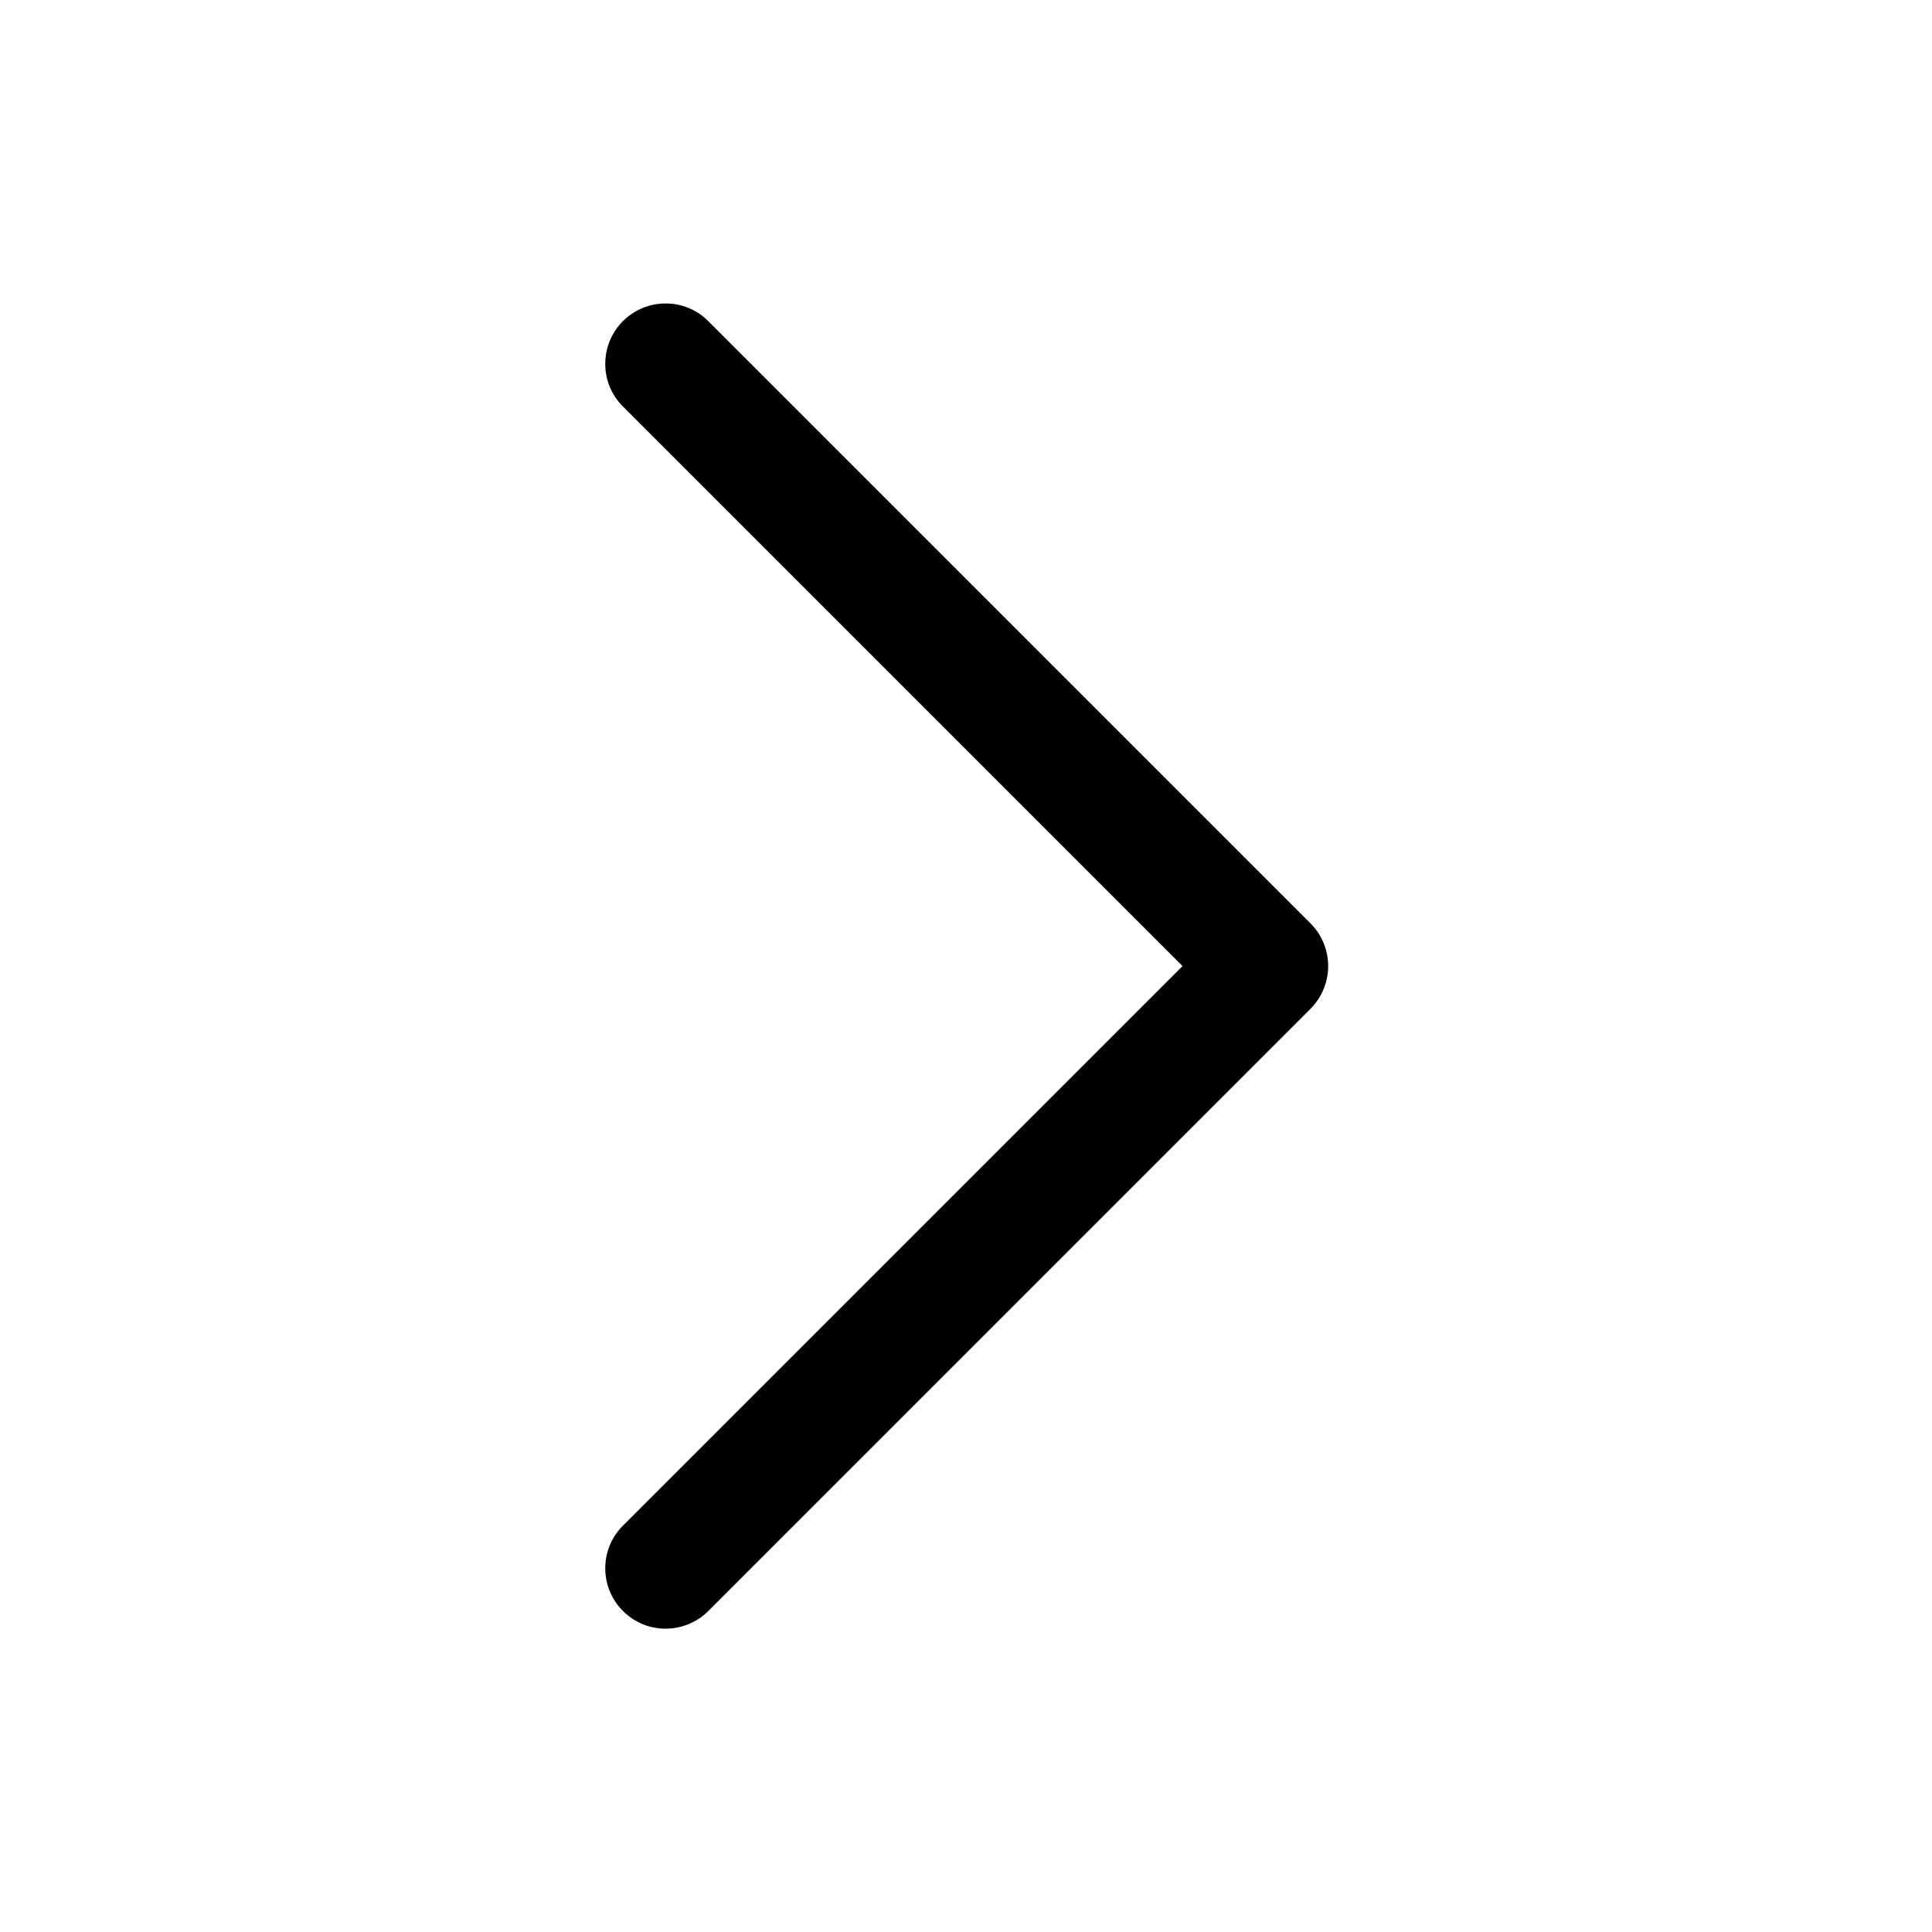
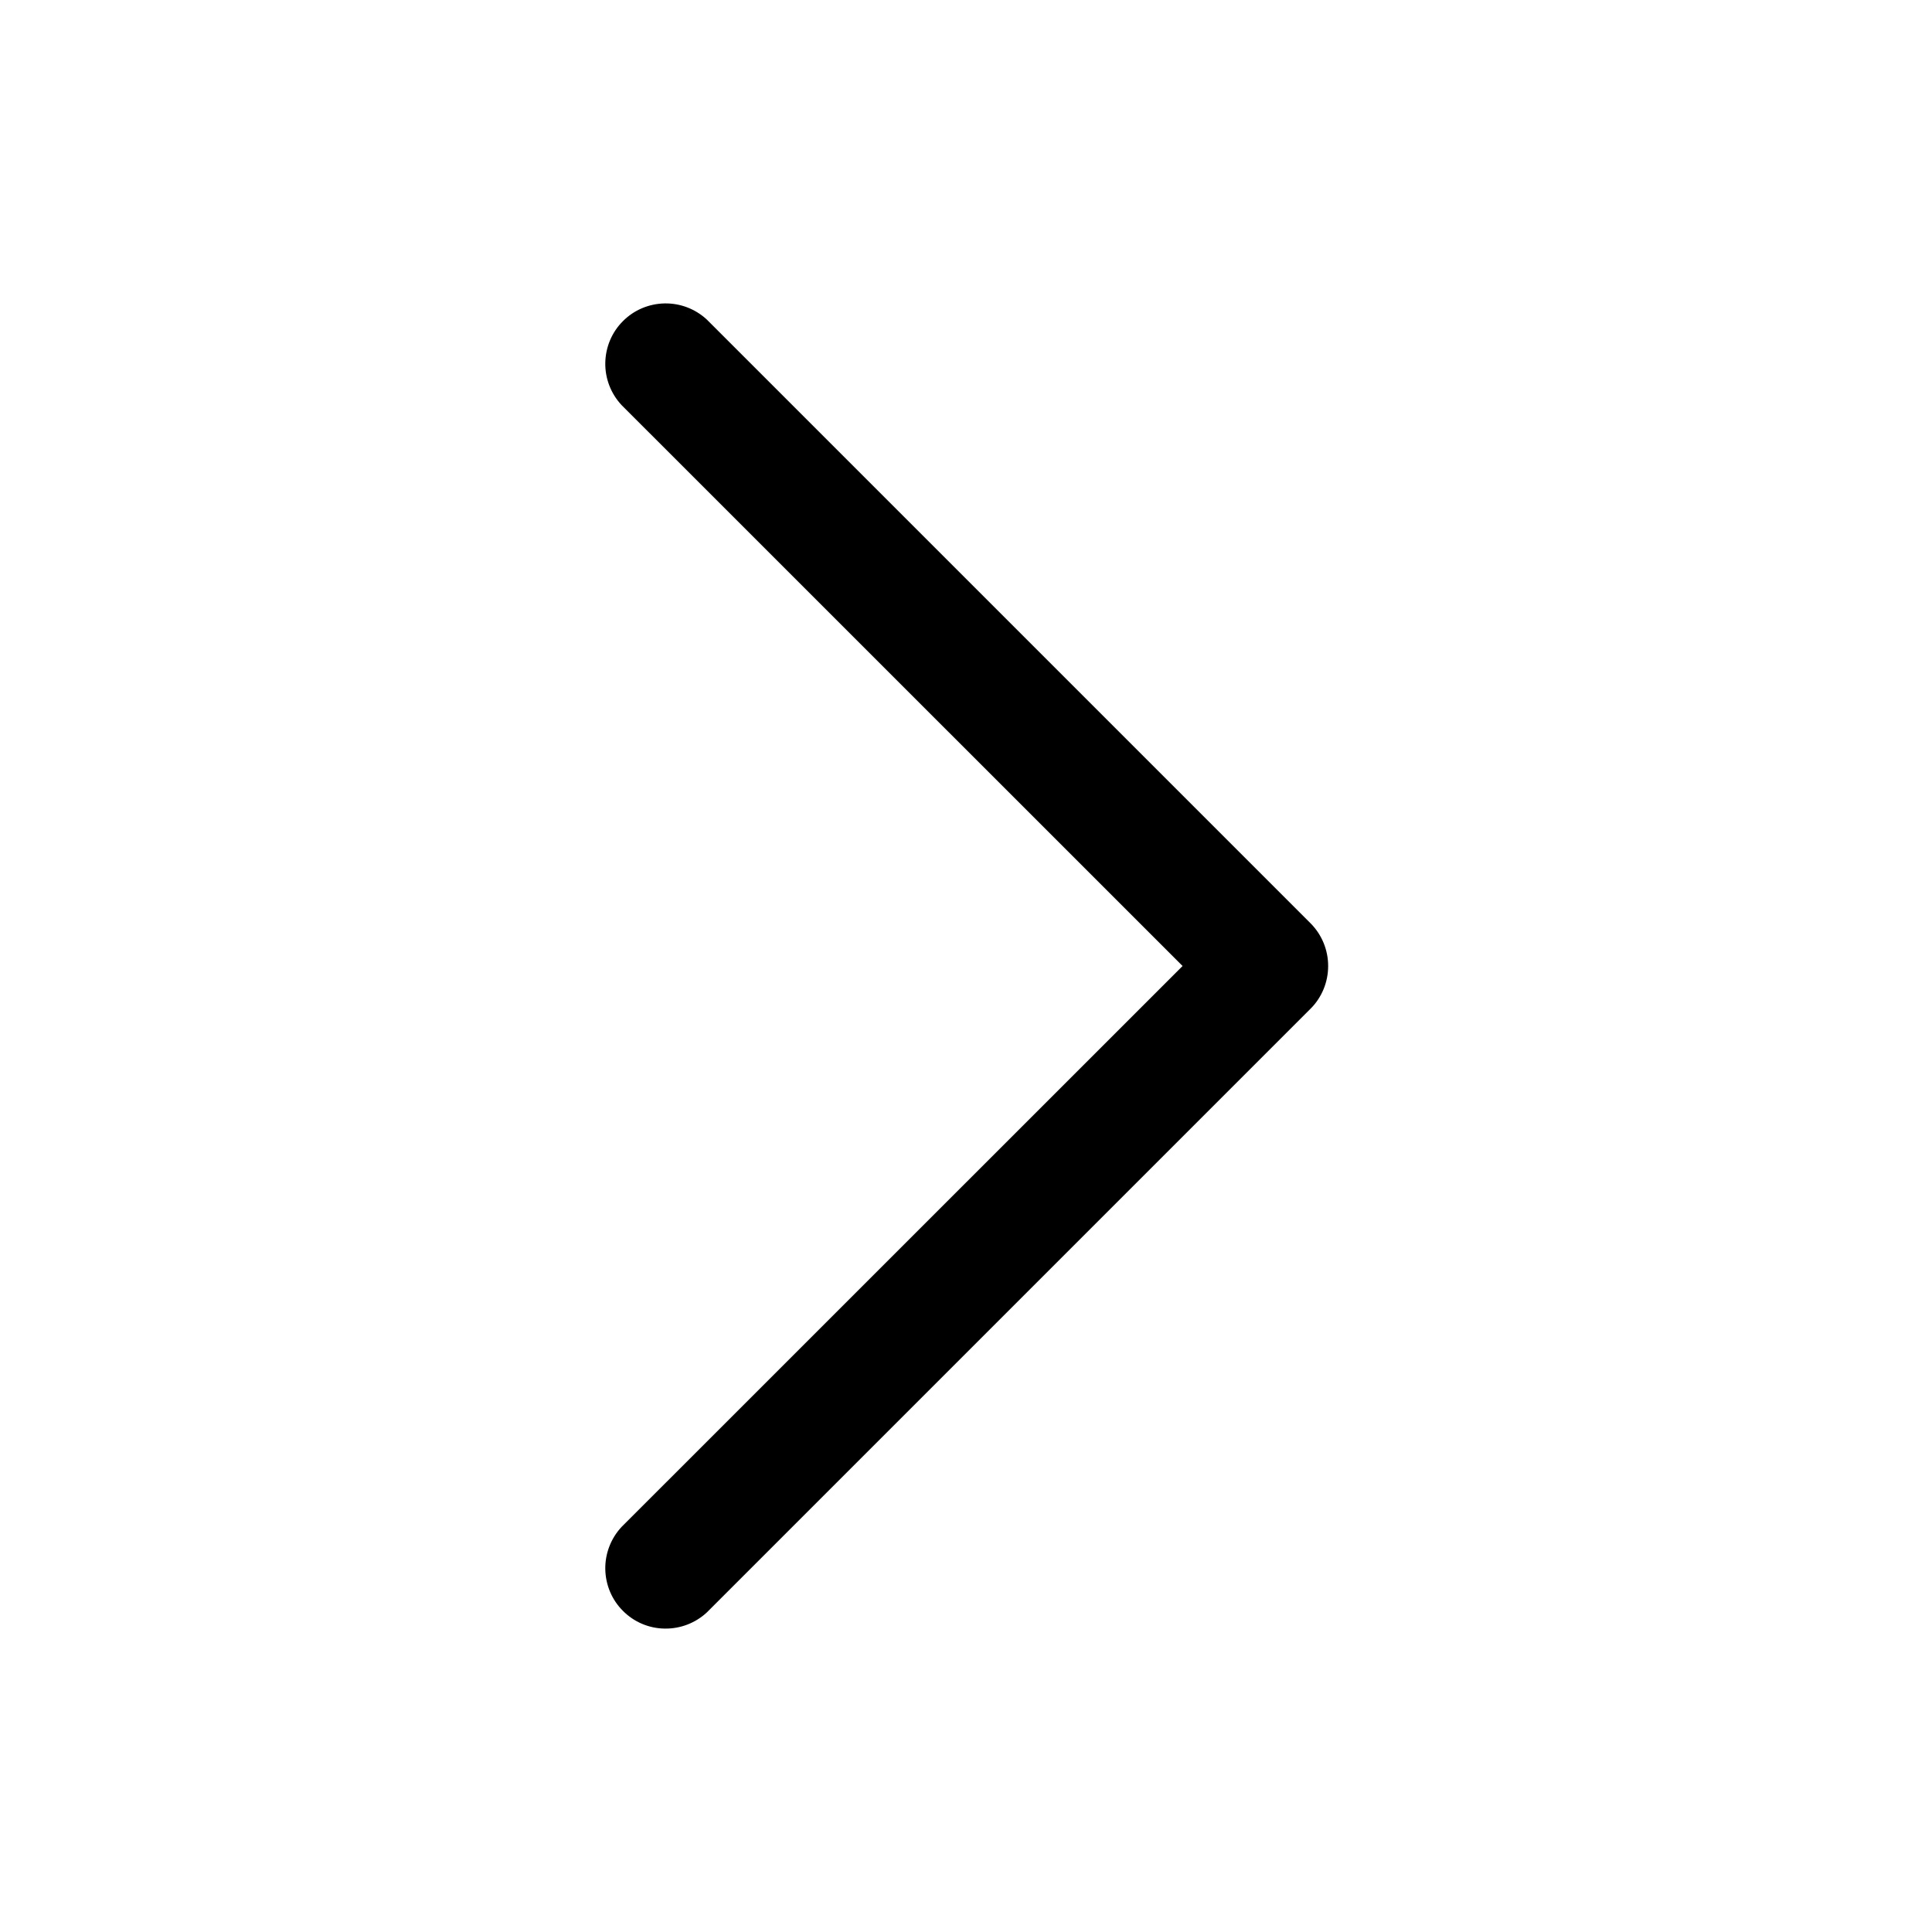
- <svg xmlns="http://www.w3.org/2000/svg" width="24" height="24" viewBox="0 0 24 24" fill="none">
-   <path fill-rule="evenodd" clip-rule="evenodd" d="M16.28 11.471C16.42 11.611 16.499 11.802 16.499 12.001C16.499 12.2 16.42 12.39 16.28 12.531L8.78 20.031C8.638 20.163 8.45 20.235 8.255 20.232C8.061 20.229 7.876 20.15 7.738 20.012C7.601 19.875 7.522 19.69 7.519 19.495C7.515 19.301 7.587 19.113 7.72 18.971L14.69 12.001L7.72 5.031C7.587 4.889 7.515 4.701 7.519 4.506C7.522 4.312 7.601 4.127 7.738 3.989C7.876 3.852 8.061 3.773 8.255 3.77C8.45 3.766 8.638 3.838 8.78 3.971L16.28 11.471Z" fill="black" />
+ <svg xmlns="http://www.w3.org/2000/svg" width="20" height="20" viewBox="0 0 20 20" fill="none">
+   <path fill-rule="evenodd" clip-rule="evenodd" d="M13.567 9.558C13.684 9.676 13.749 9.834 13.749 10C13.749 10.166 13.684 10.325 13.567 10.442L7.317 16.692C7.198 16.802 7.042 16.862 6.88 16.859C6.718 16.857 6.563 16.791 6.449 16.676C6.334 16.562 6.269 16.407 6.266 16.245C6.263 16.084 6.323 15.927 6.433 15.808L12.242 10L6.433 4.192C6.323 4.073 6.263 3.917 6.266 3.755C6.269 3.593 6.334 3.438 6.449 3.324C6.563 3.209 6.718 3.144 6.88 3.141C7.042 3.138 7.198 3.198 7.317 3.308L13.567 9.558Z" fill="black" />
</svg>
